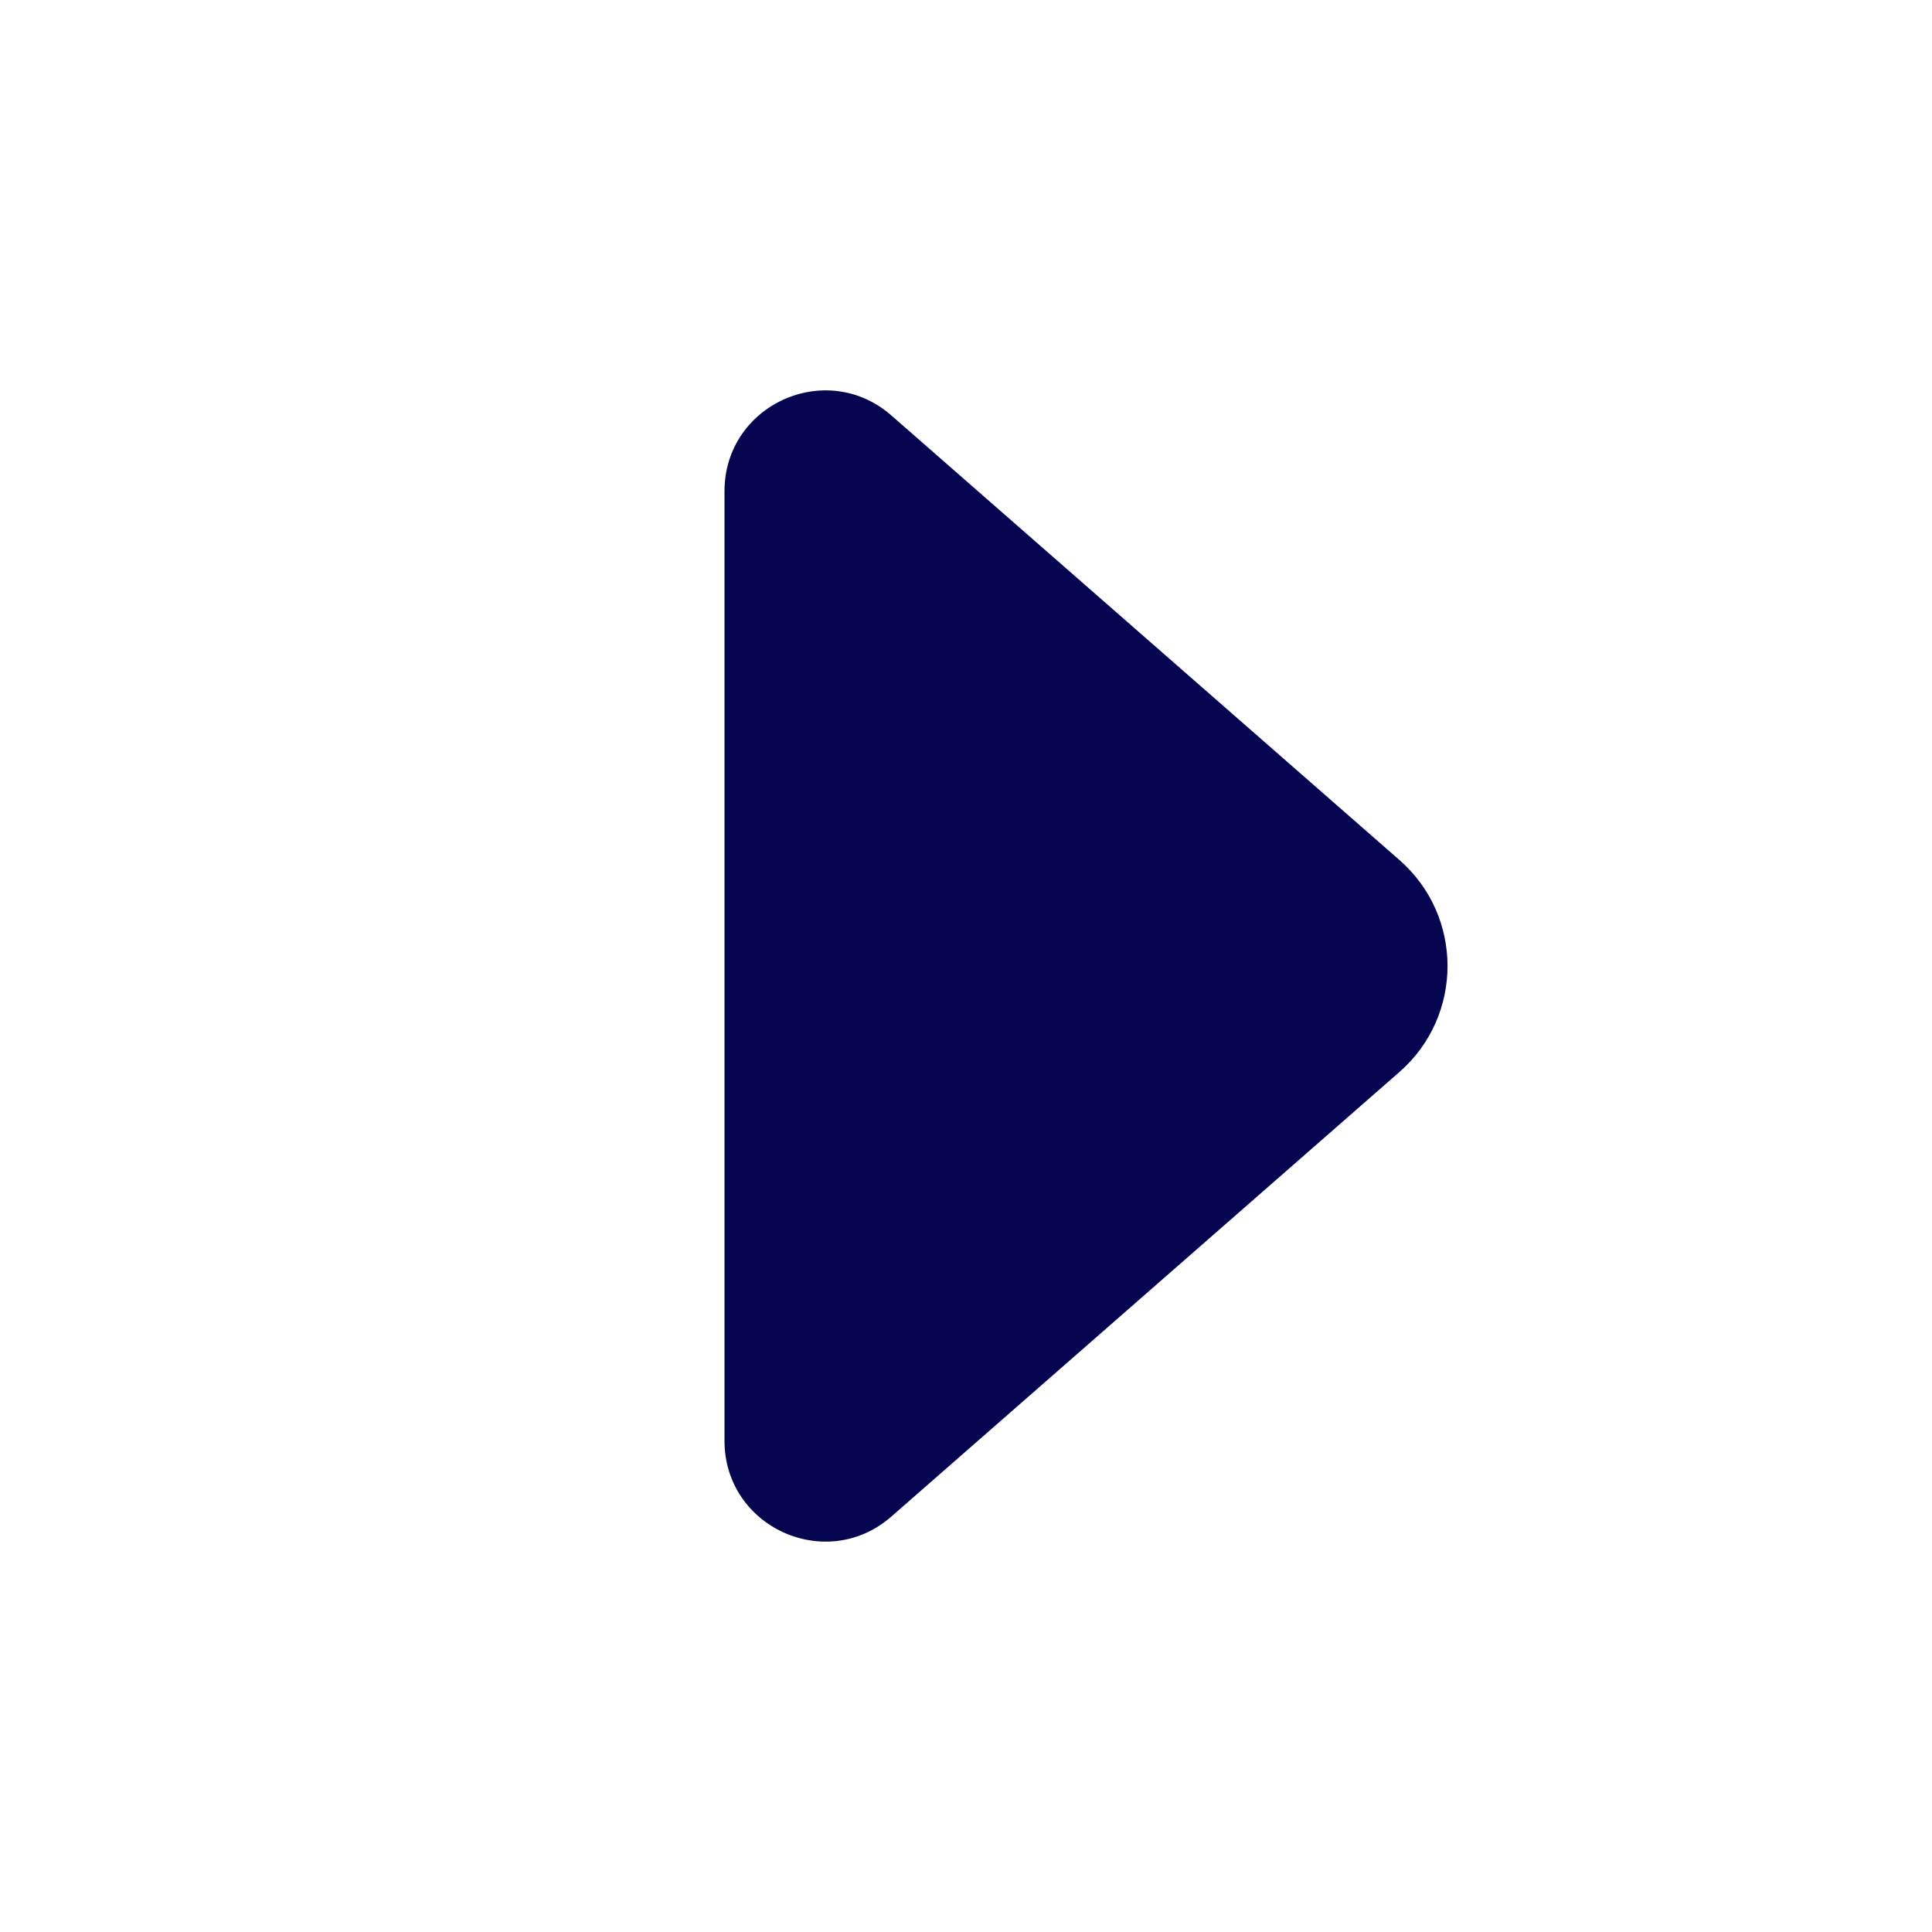
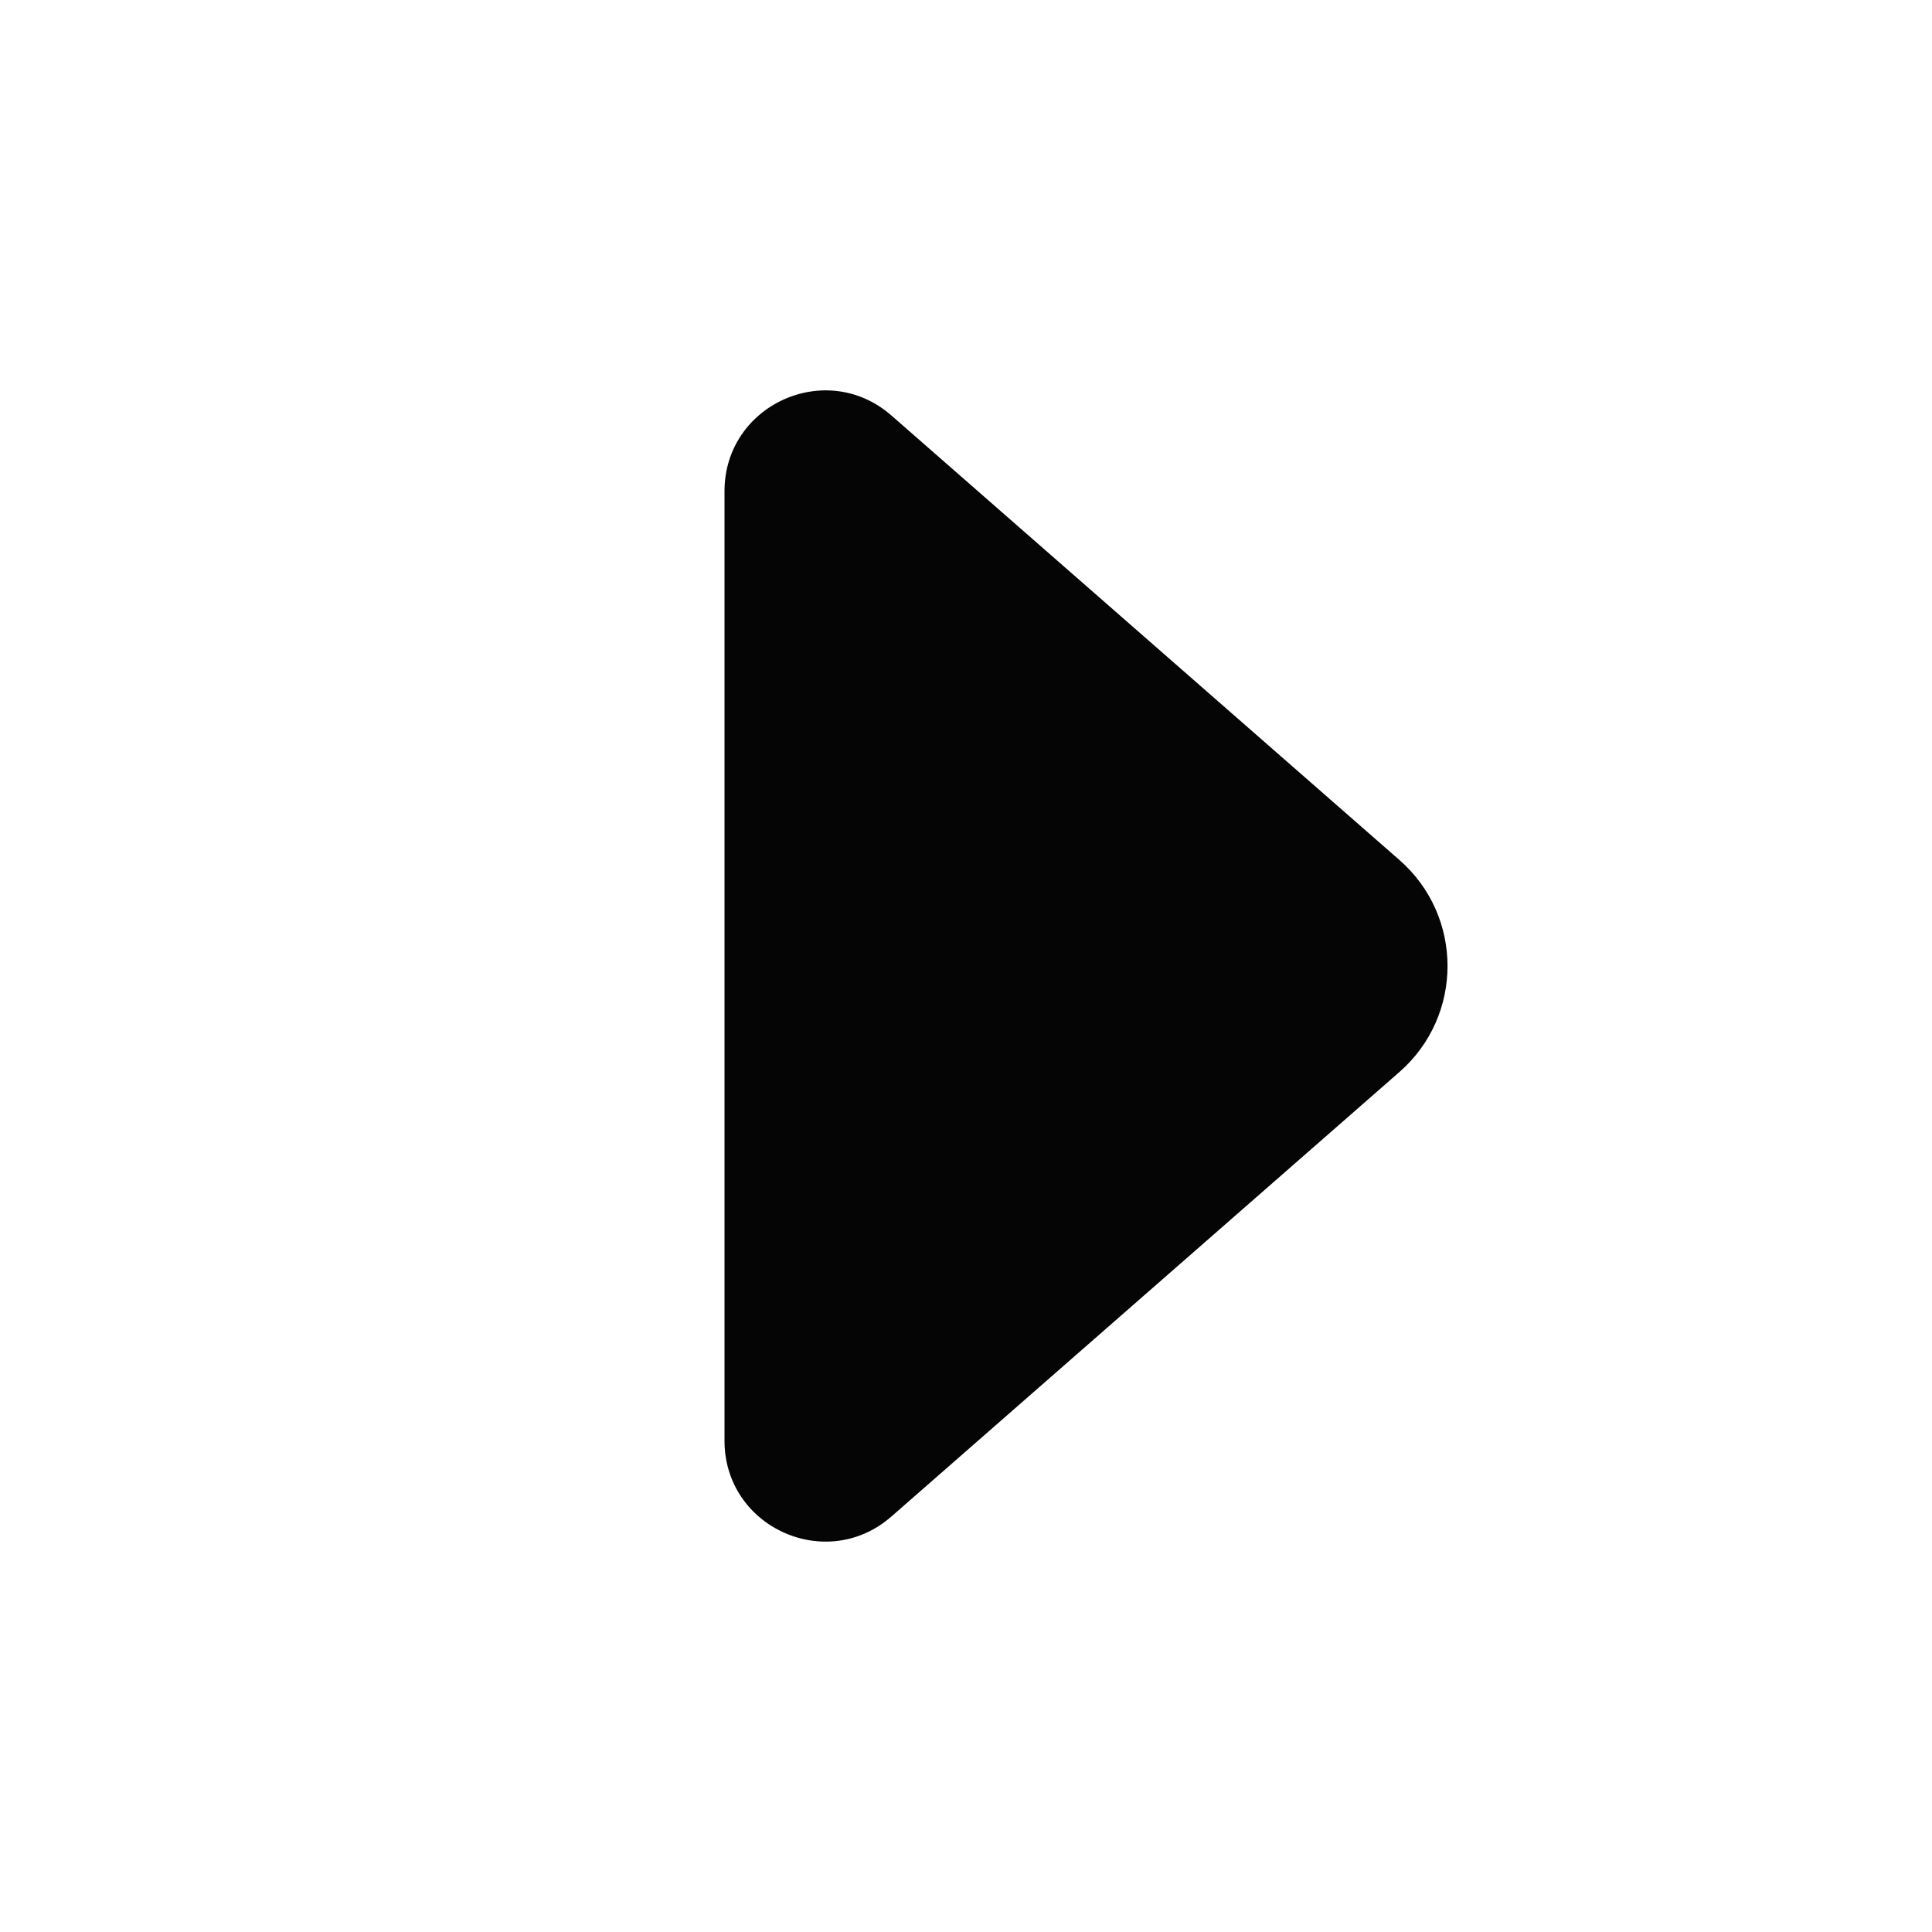
<svg xmlns="http://www.w3.org/2000/svg" width="800px" height="800px" viewBox="0 0 24 24" fill="none">
-   <path d="M9 17.898C9 18.972 10.265 19.546 11.073 18.839L17.384 13.317C18.181 12.62 18.181 11.38 17.384 10.683L11.073 5.161C10.265 4.454 9 5.028 9 6.102V17.898Z" fill="#050550" />
+   <path d="M9 17.898C9 18.972 10.265 19.546 11.073 18.839L17.384 13.317C18.181 12.62 18.181 11.38 17.384 10.683L11.073 5.161C10.265 4.454 9 5.028 9 6.102V17.898Z" fill="#050505" />
</svg>
